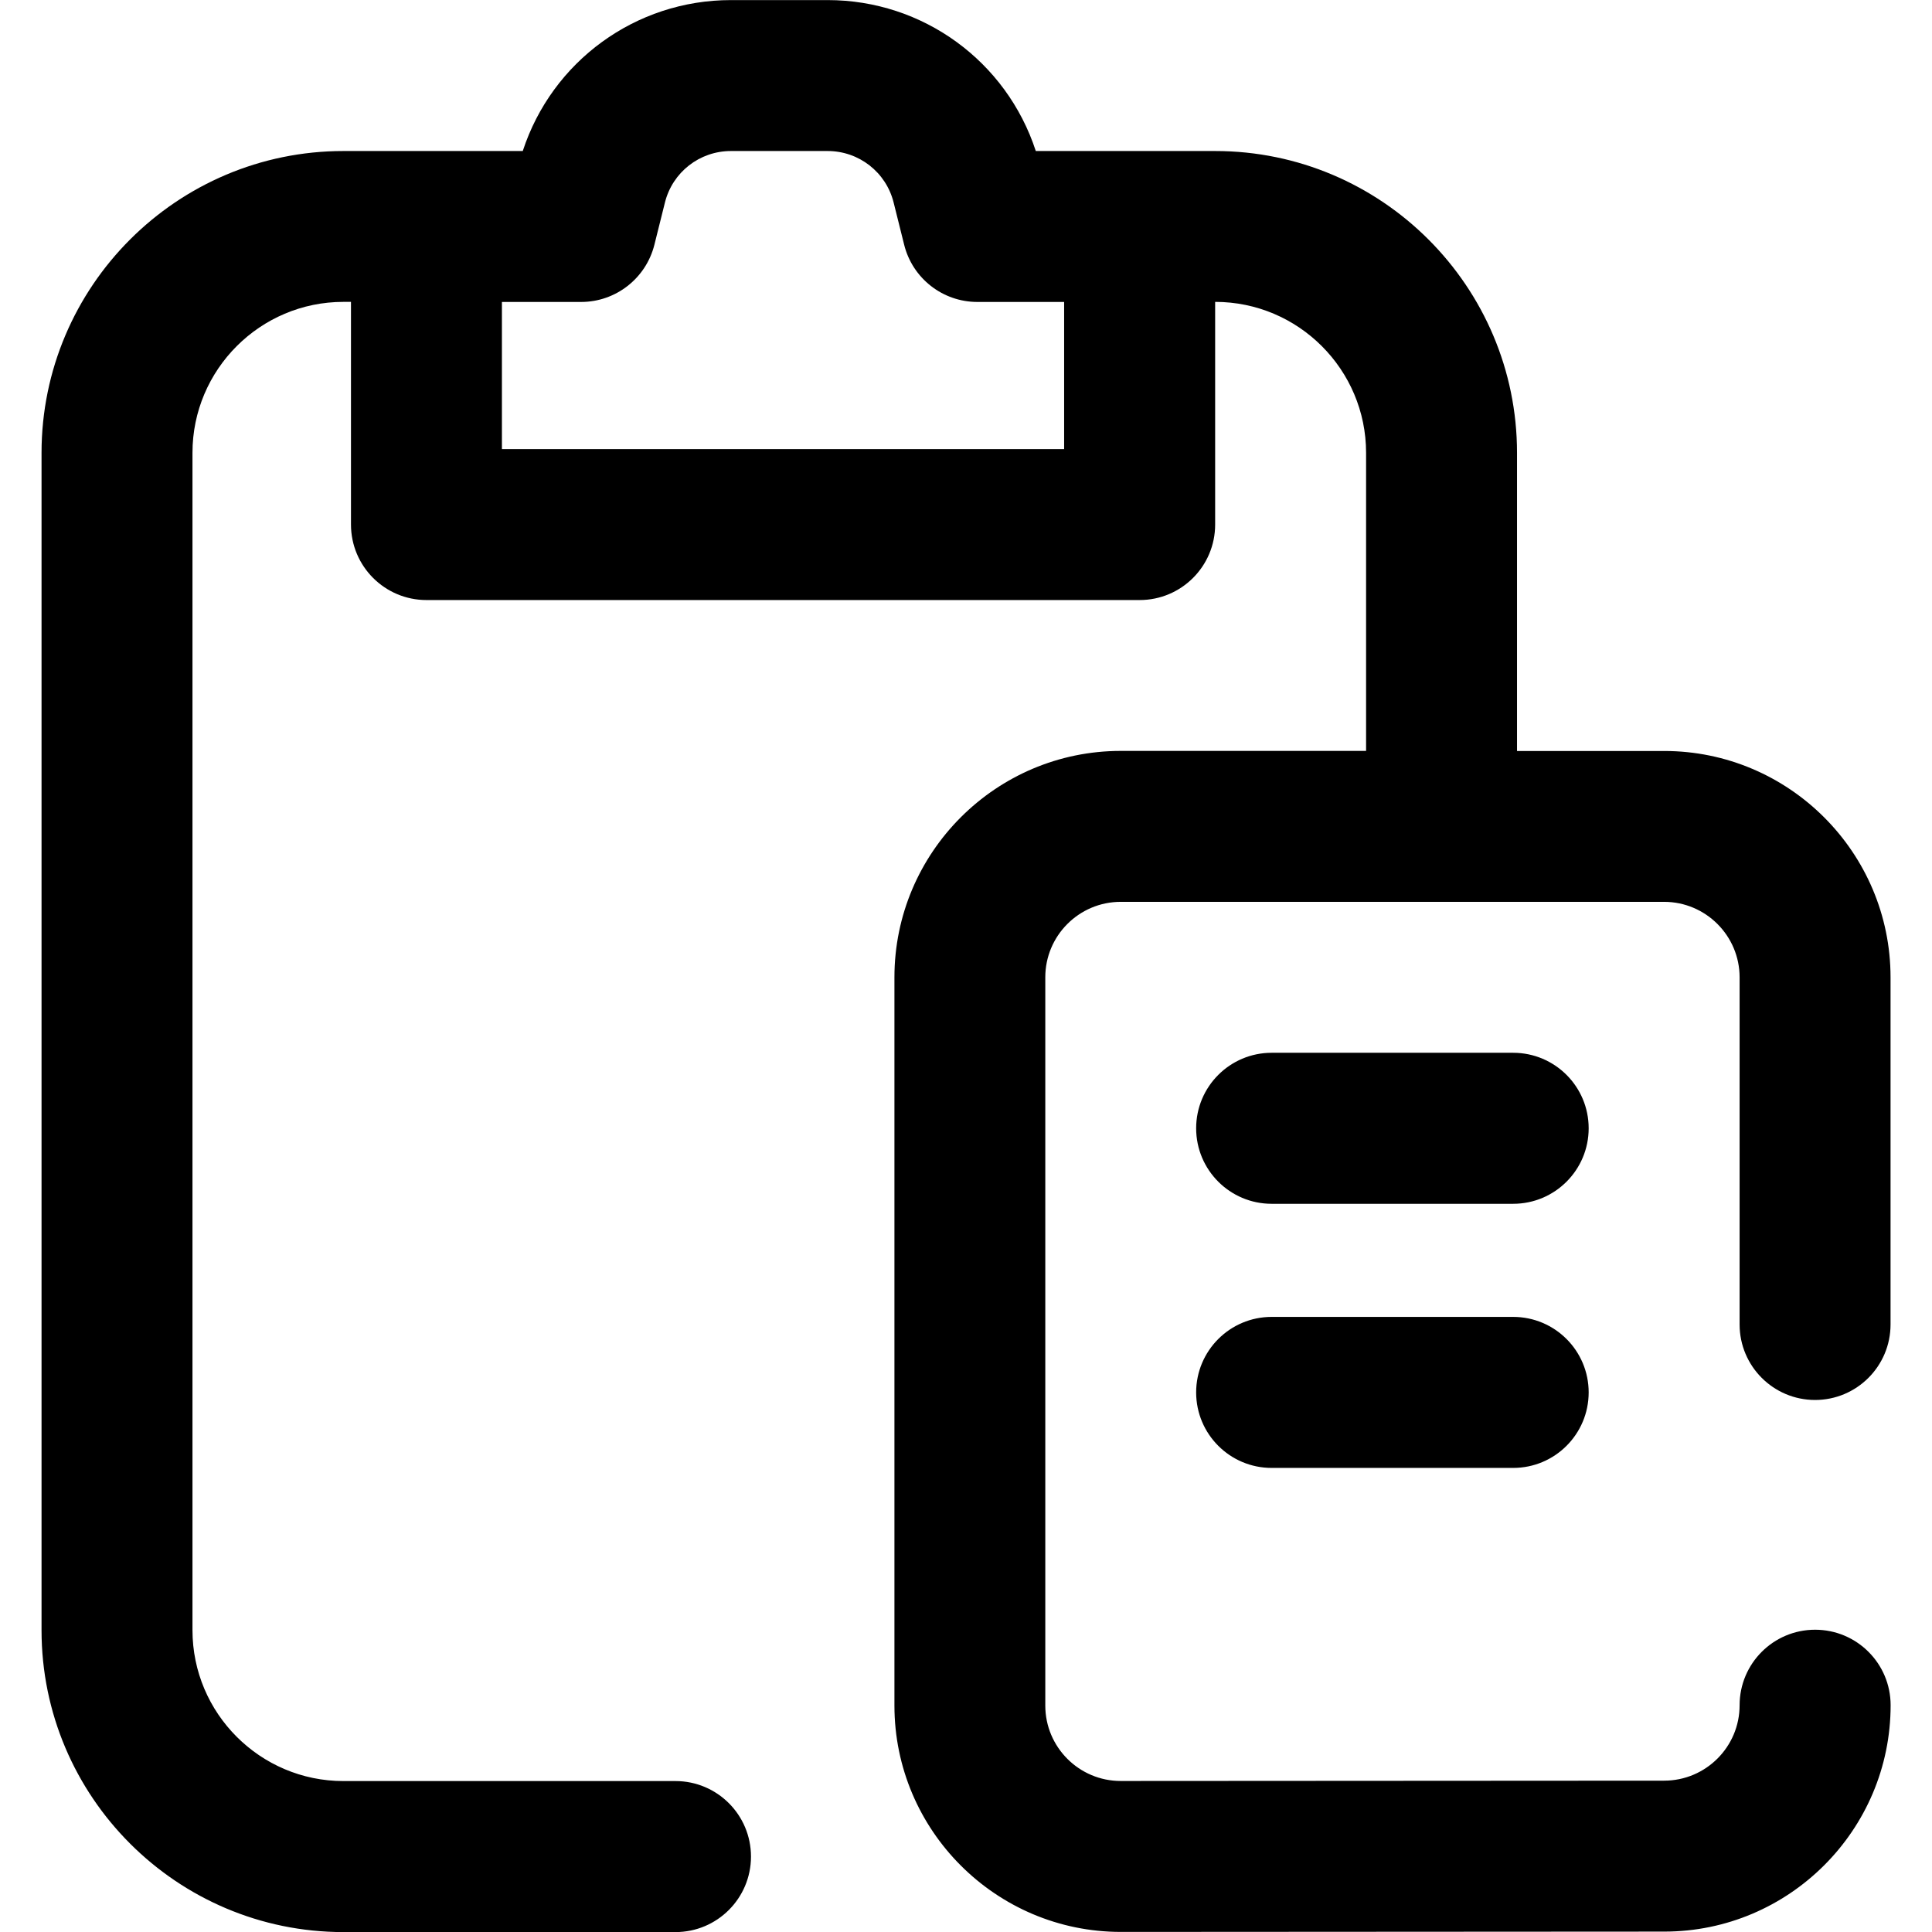
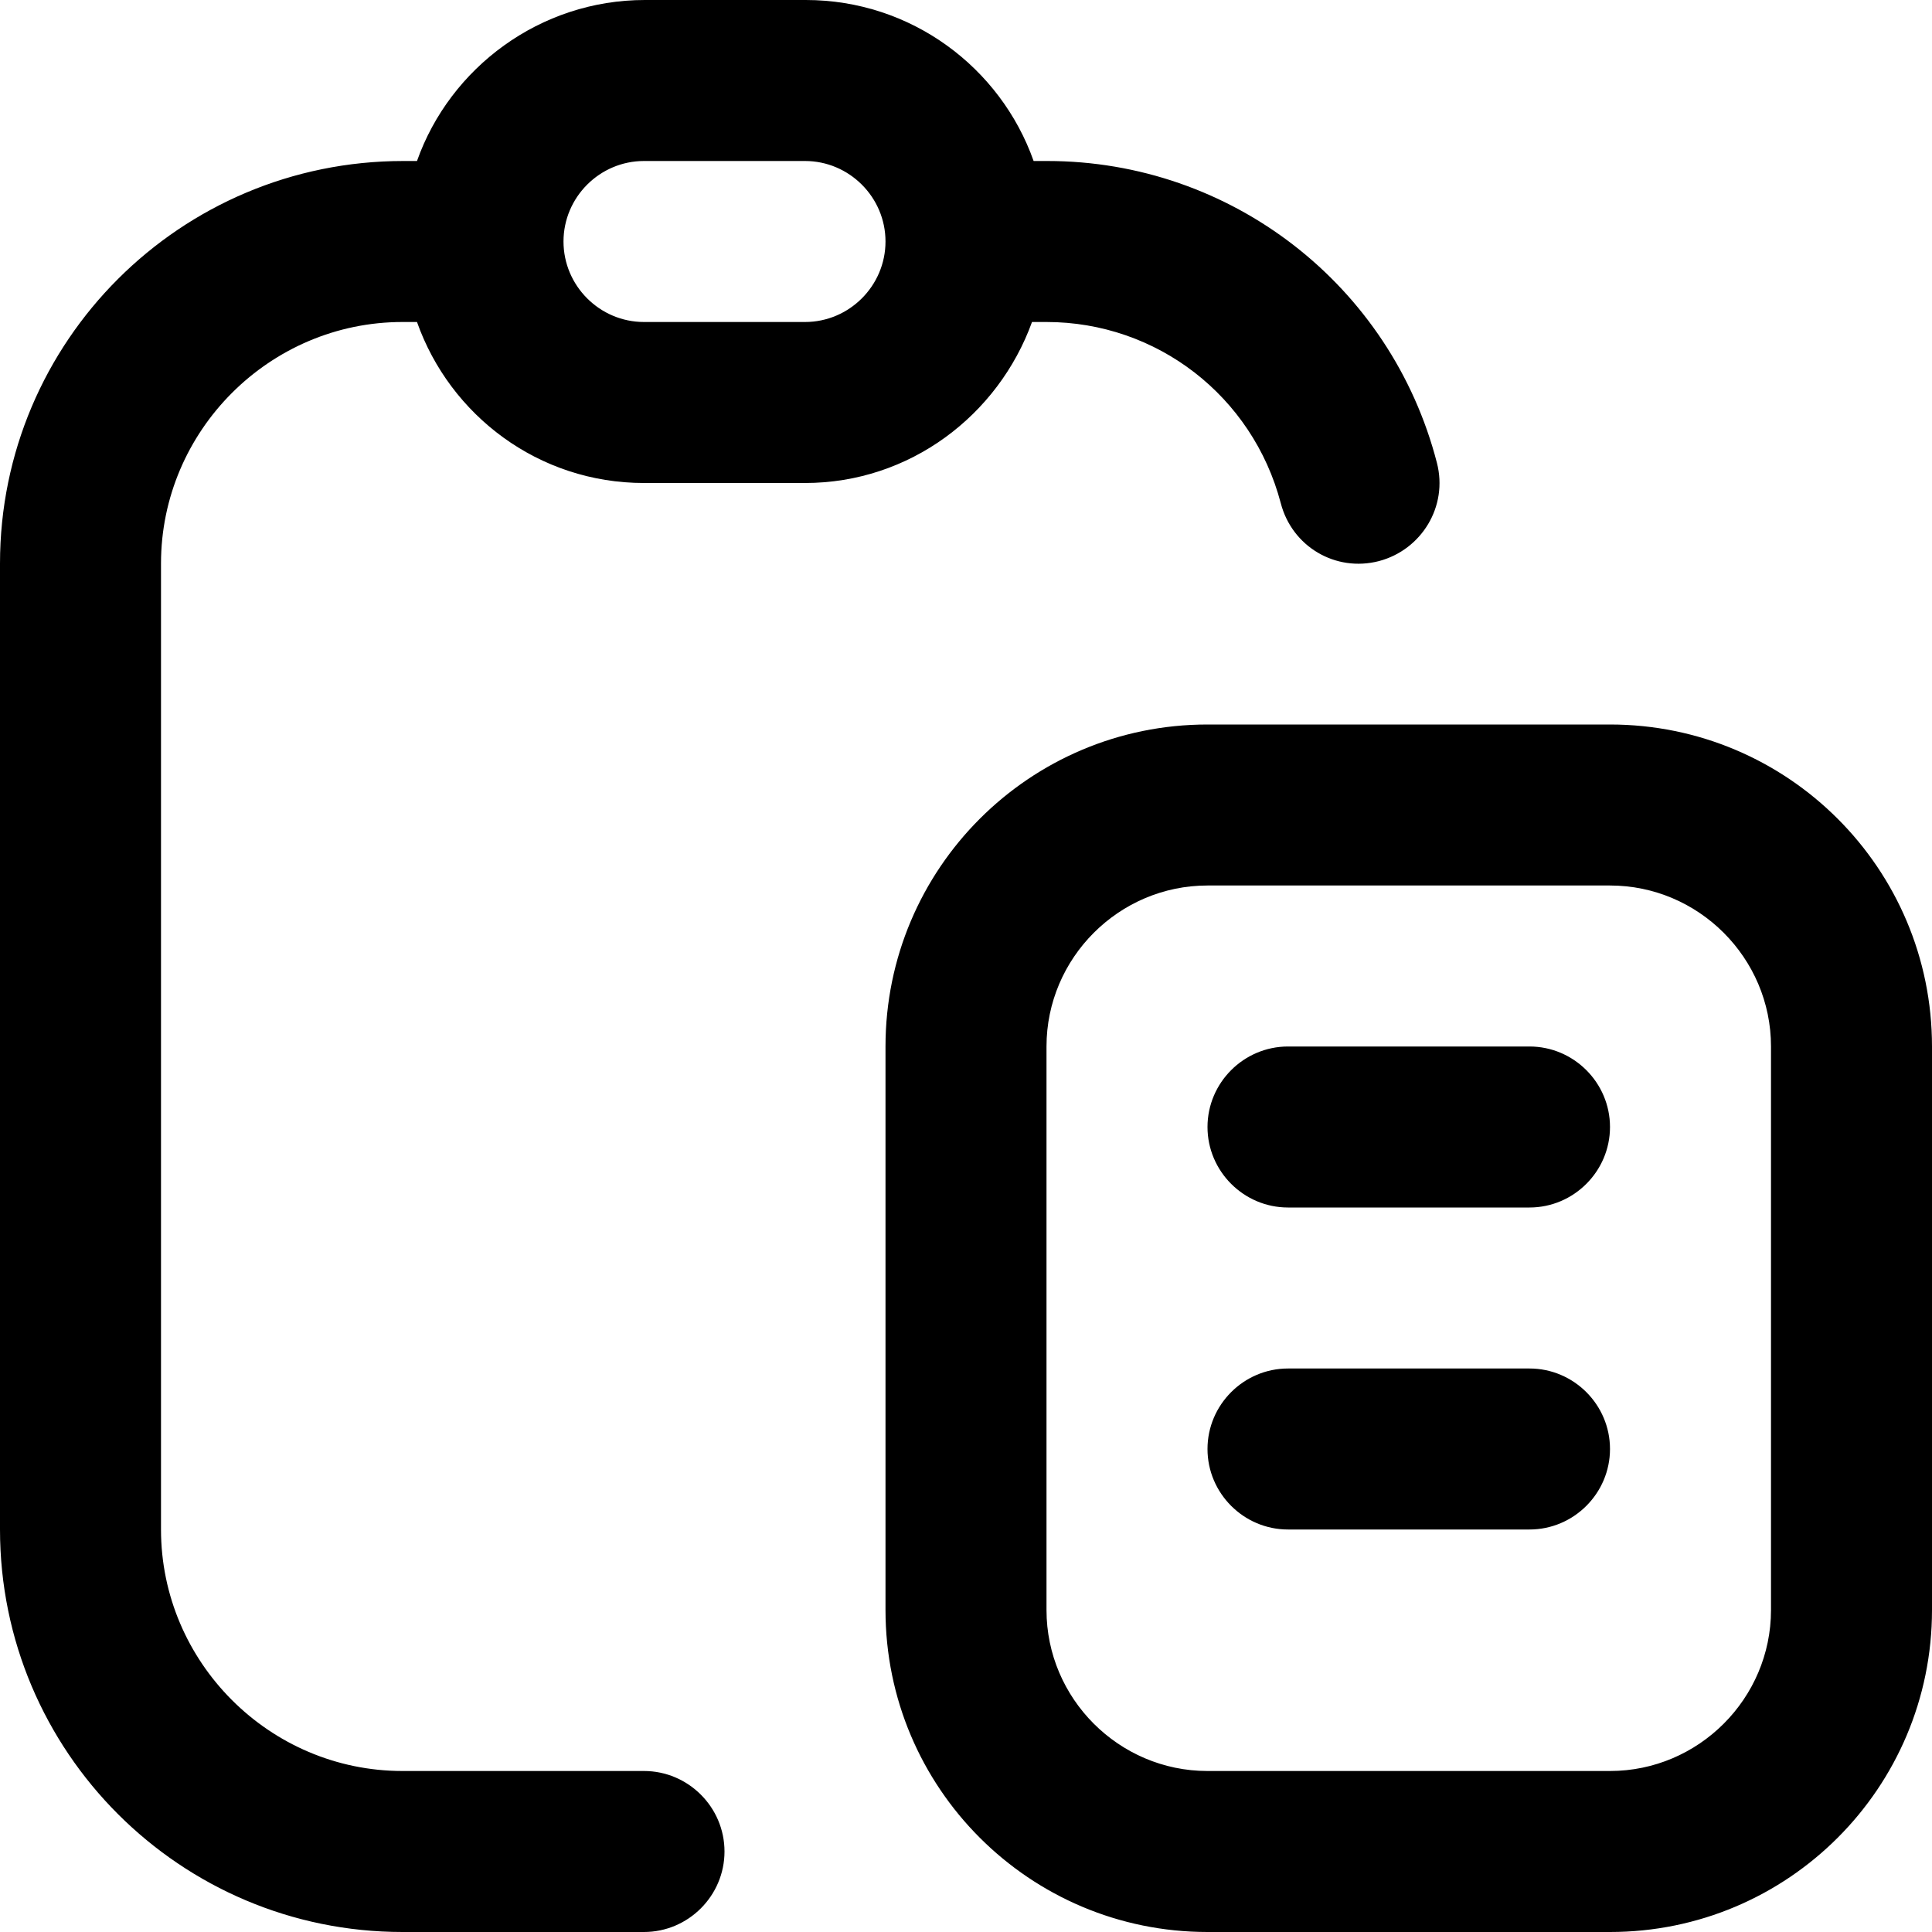
- <svg xmlns="http://www.w3.org/2000/svg" fill="none" height="24" viewBox="0 0 24 24" width="24">
-   <g fill="#000">
-     <path d="m22.547 17.391c.518 0 .938-.42.938-.938v-4.312c0-1.551-1.262-2.812-2.812-2.812h-1.828v-3.703c0-2.068-1.682-3.75-3.75-3.75h-2.228c-.363-1.113-1.4-1.875-2.586-1.875h-1.201c-1.186 0-2.223.762-2.586 1.875h-2.228c-2.068 0-3.75 1.682-3.75 3.75v14.625c0 2.068 1.682 3.75 3.75 3.75h4.125c.518 0 .938-.42.938-.938 0-.518-.42-.938-.938-.938h-4.125c-1.034 0-1.875-.841-1.875-1.875v-14.625c0-1.034.841-1.875 1.875-1.875h.094v2.766c0 .518.42.938.938.938h8.859c.518 0 .938-.42.938-.938v-2.766c1.034 0 1.875.841 1.875 1.875v3.703h-3.047c-1.551 0-2.812 1.262-2.812 2.812v9.047c0 1.551 1.262 2.812 2.813 2.812l6.75-.004c1.551 0 2.812-1.262 2.812-2.812 0-.518-.42-.938-.938-.938-.518 0-.938.42-.938.938 0 .517-.42.937-.938.937l-6.75.004c-.517 0-.937-.42-.937-.937v-9.047c0-.517.42-.937.937-.937h6.75c.517 0 .938.421.938.938v4.312c0 .518.42.938.938.938zm-9.328-11.812h-6.984v-1.828h.984c.43 0 .805-.293.91-.71l.131-.525c.094-.377.431-.64.82-.64h1.201c.389 0 .726.263.82.64l.131.525c.104.417.479.71.909.71h1.078z" />
-     <path d="m18.797 13.078h-3c-.518 0-.938.42-.938.938s.42.938.938.938h3c.518 0 .938-.42.938-.938s-.42-.938-.938-.938z" />
-     <path d="m18.797 16.359h-3c-.518 0-.938.42-.938.938s.42.938.938.938h3c.518 0 .938-.42.938-.938s-.42-.938-.938-.938z" />
-   </g>
+ <svg xmlns="http://www.w3.org/2000/svg" id="Layer_1" data-name="Layer 1" viewBox="0 0 24 24" width="512" height="512">
+   <path d="M5,4h.18c.41,1.16,1.51,2,2.82,2h2c1.3,0,2.4-.84,2.82-2h.18c1.37,0,2.56,.92,2.91,2.25,.14,.54,.68,.86,1.22,.72,.53-.14,.86-.68,.72-1.22-.57-2.21-2.56-3.75-4.84-3.75h-.17c-.41-1.16-1.52-2-2.83-2h-2c-1.3,0-2.42,.84-2.83,2h-.17C2.24,2,0,4.24,0,7v12c0,2.76,2.24,5,5,5h3c.55,0,1-.45,1-1s-.45-1-1-1h-3c-1.65,0-3-1.35-3-3V7c0-1.65,1.35-3,3-3Zm3-2h2c.55,0,1,.45,1,1s-.45,1-1,1h-2c-.55,0-1-.45-1-1s.45-1,1-1Zm12,7h-5c-2.21,0-4,1.79-4,4v7c0,2.21,1.79,4,4,4h5c2.21,0,4-1.79,4-4v-7c0-2.21-1.79-4-4-4Zm2,11c0,1.1-.9,2-2,2h-5c-1.1,0-2-.9-2-2v-7c0-1.1,.9-2,2-2h5c1.1,0,2,.9,2,2v7Zm-2-6c0,.55-.45,1-1,1h-3c-.55,0-1-.45-1-1s.45-1,1-1h3c.55,0,1,.45,1,1Zm0,4c0,.55-.45,1-1,1h-3c-.55,0-1-.45-1-1s.45-1,1-1h3c.55,0,1,.45,1,1Z" />
</svg>
